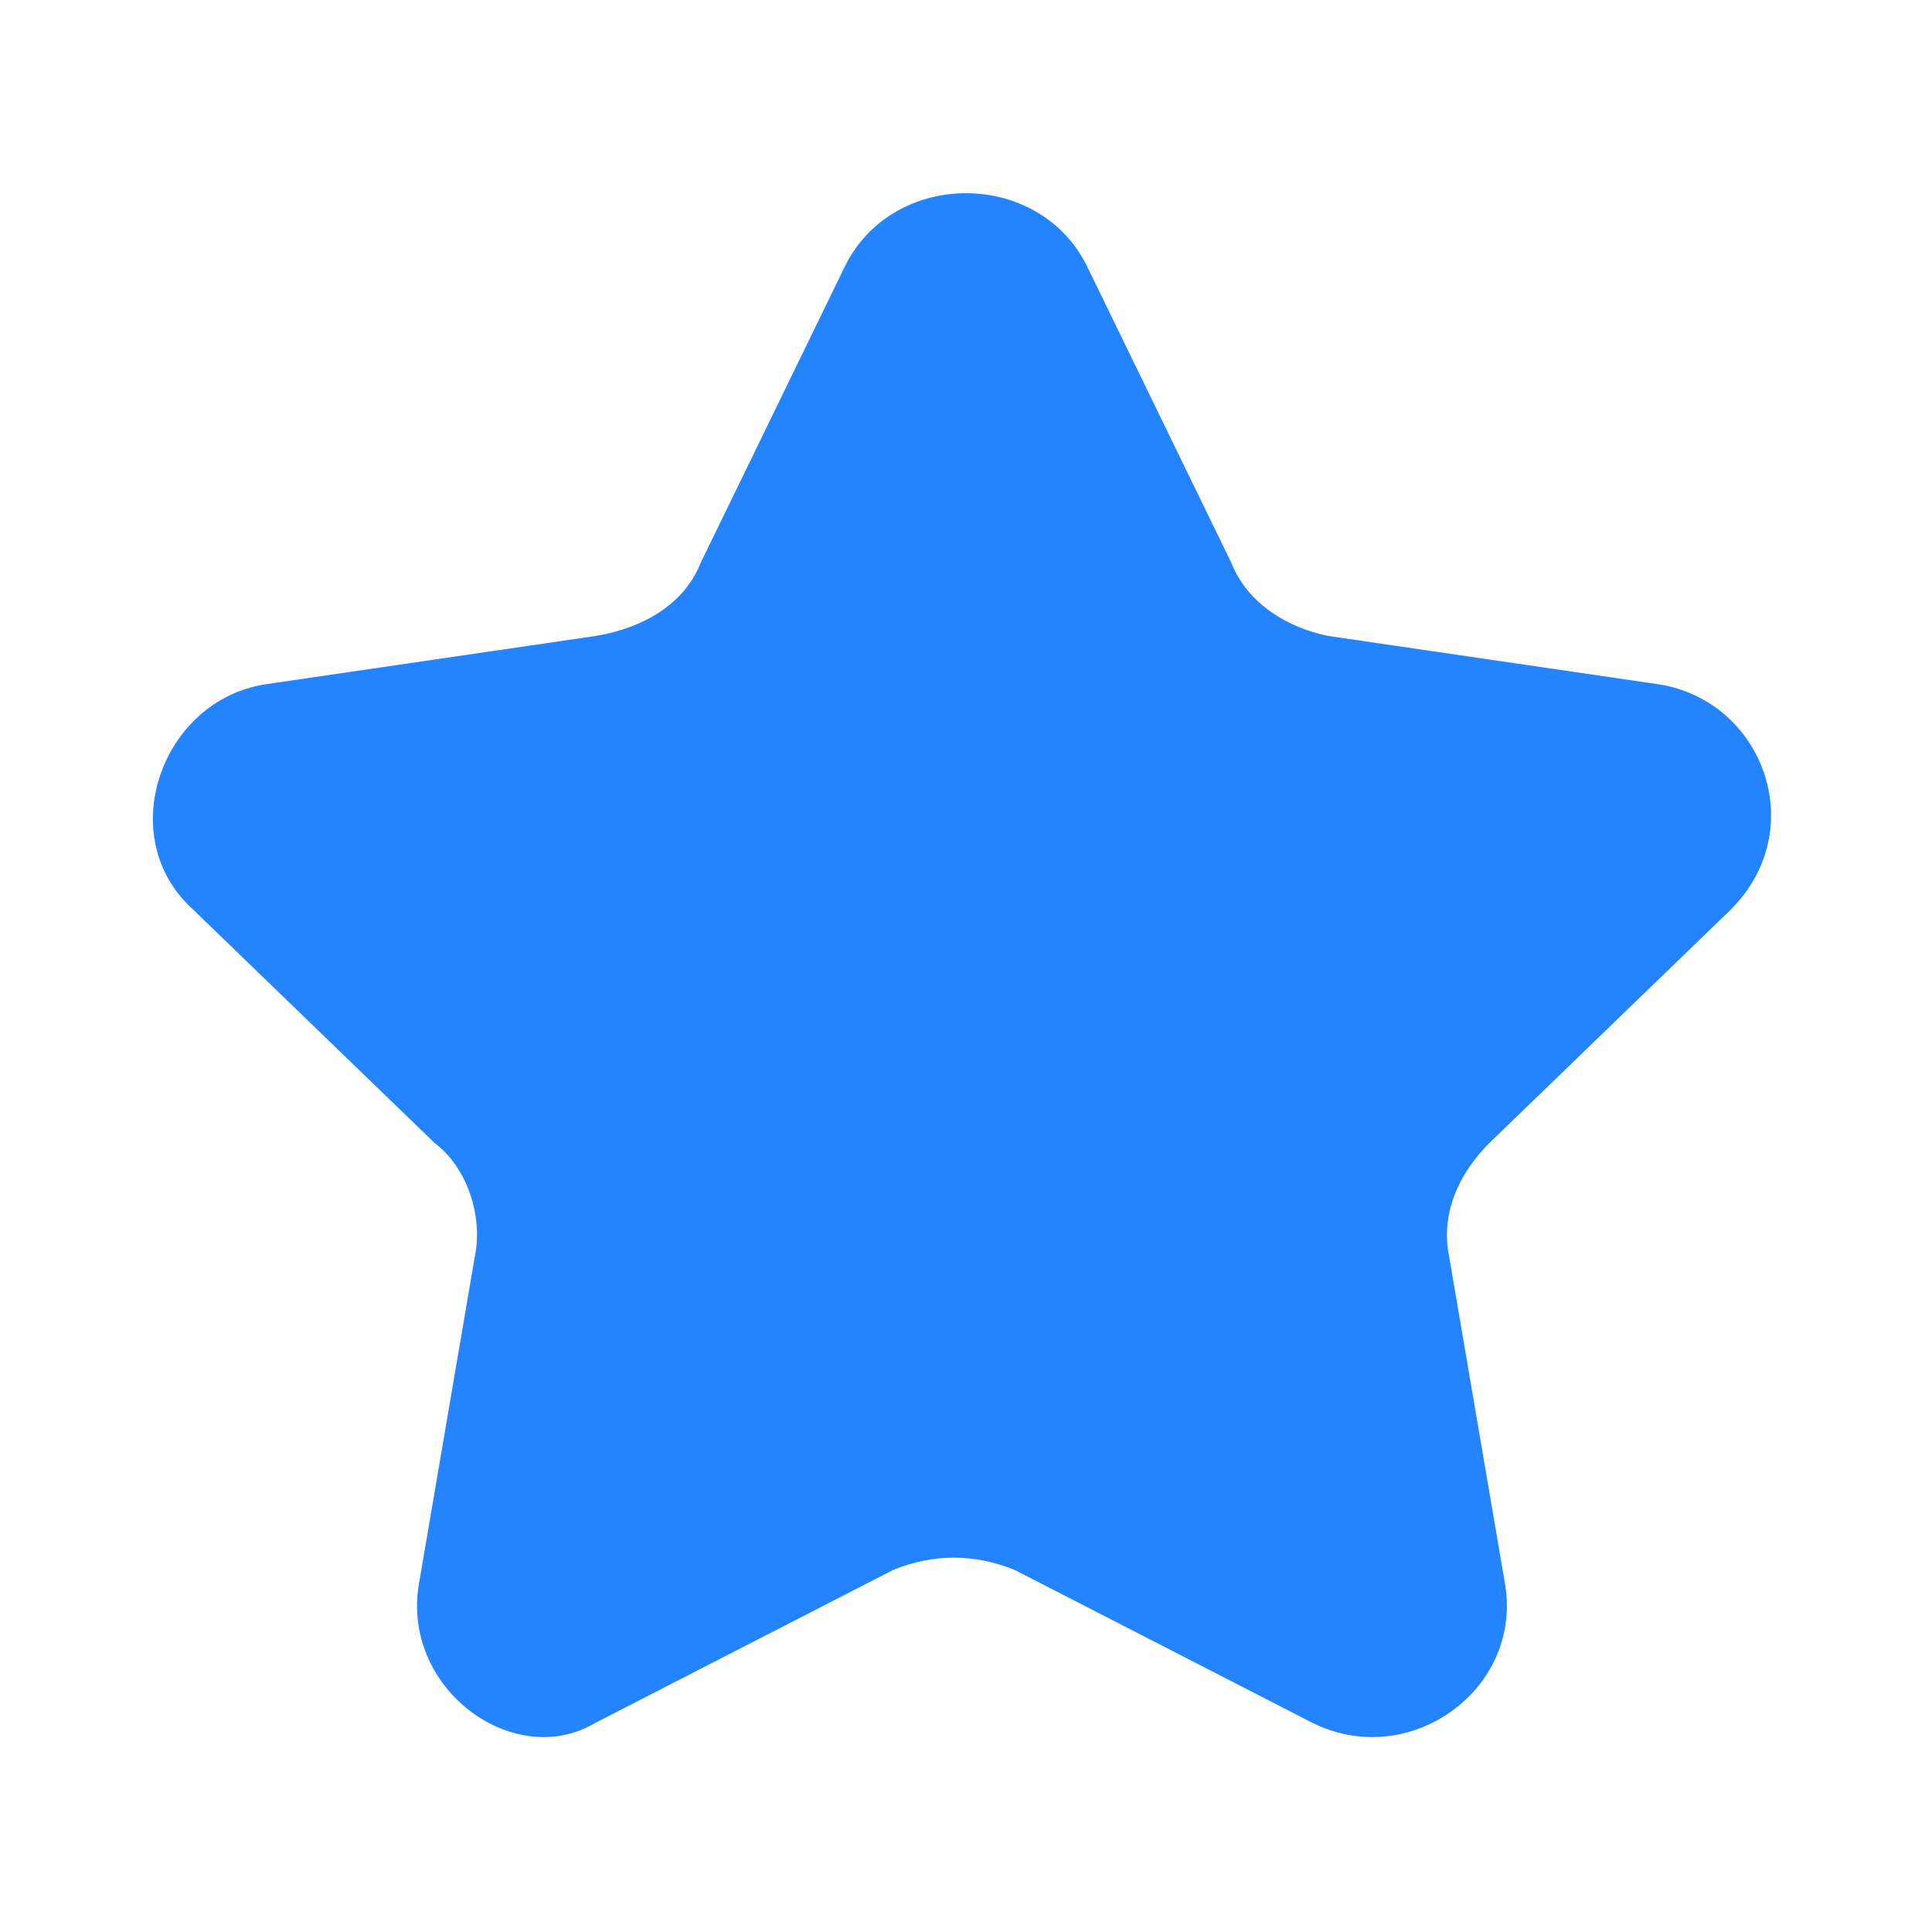
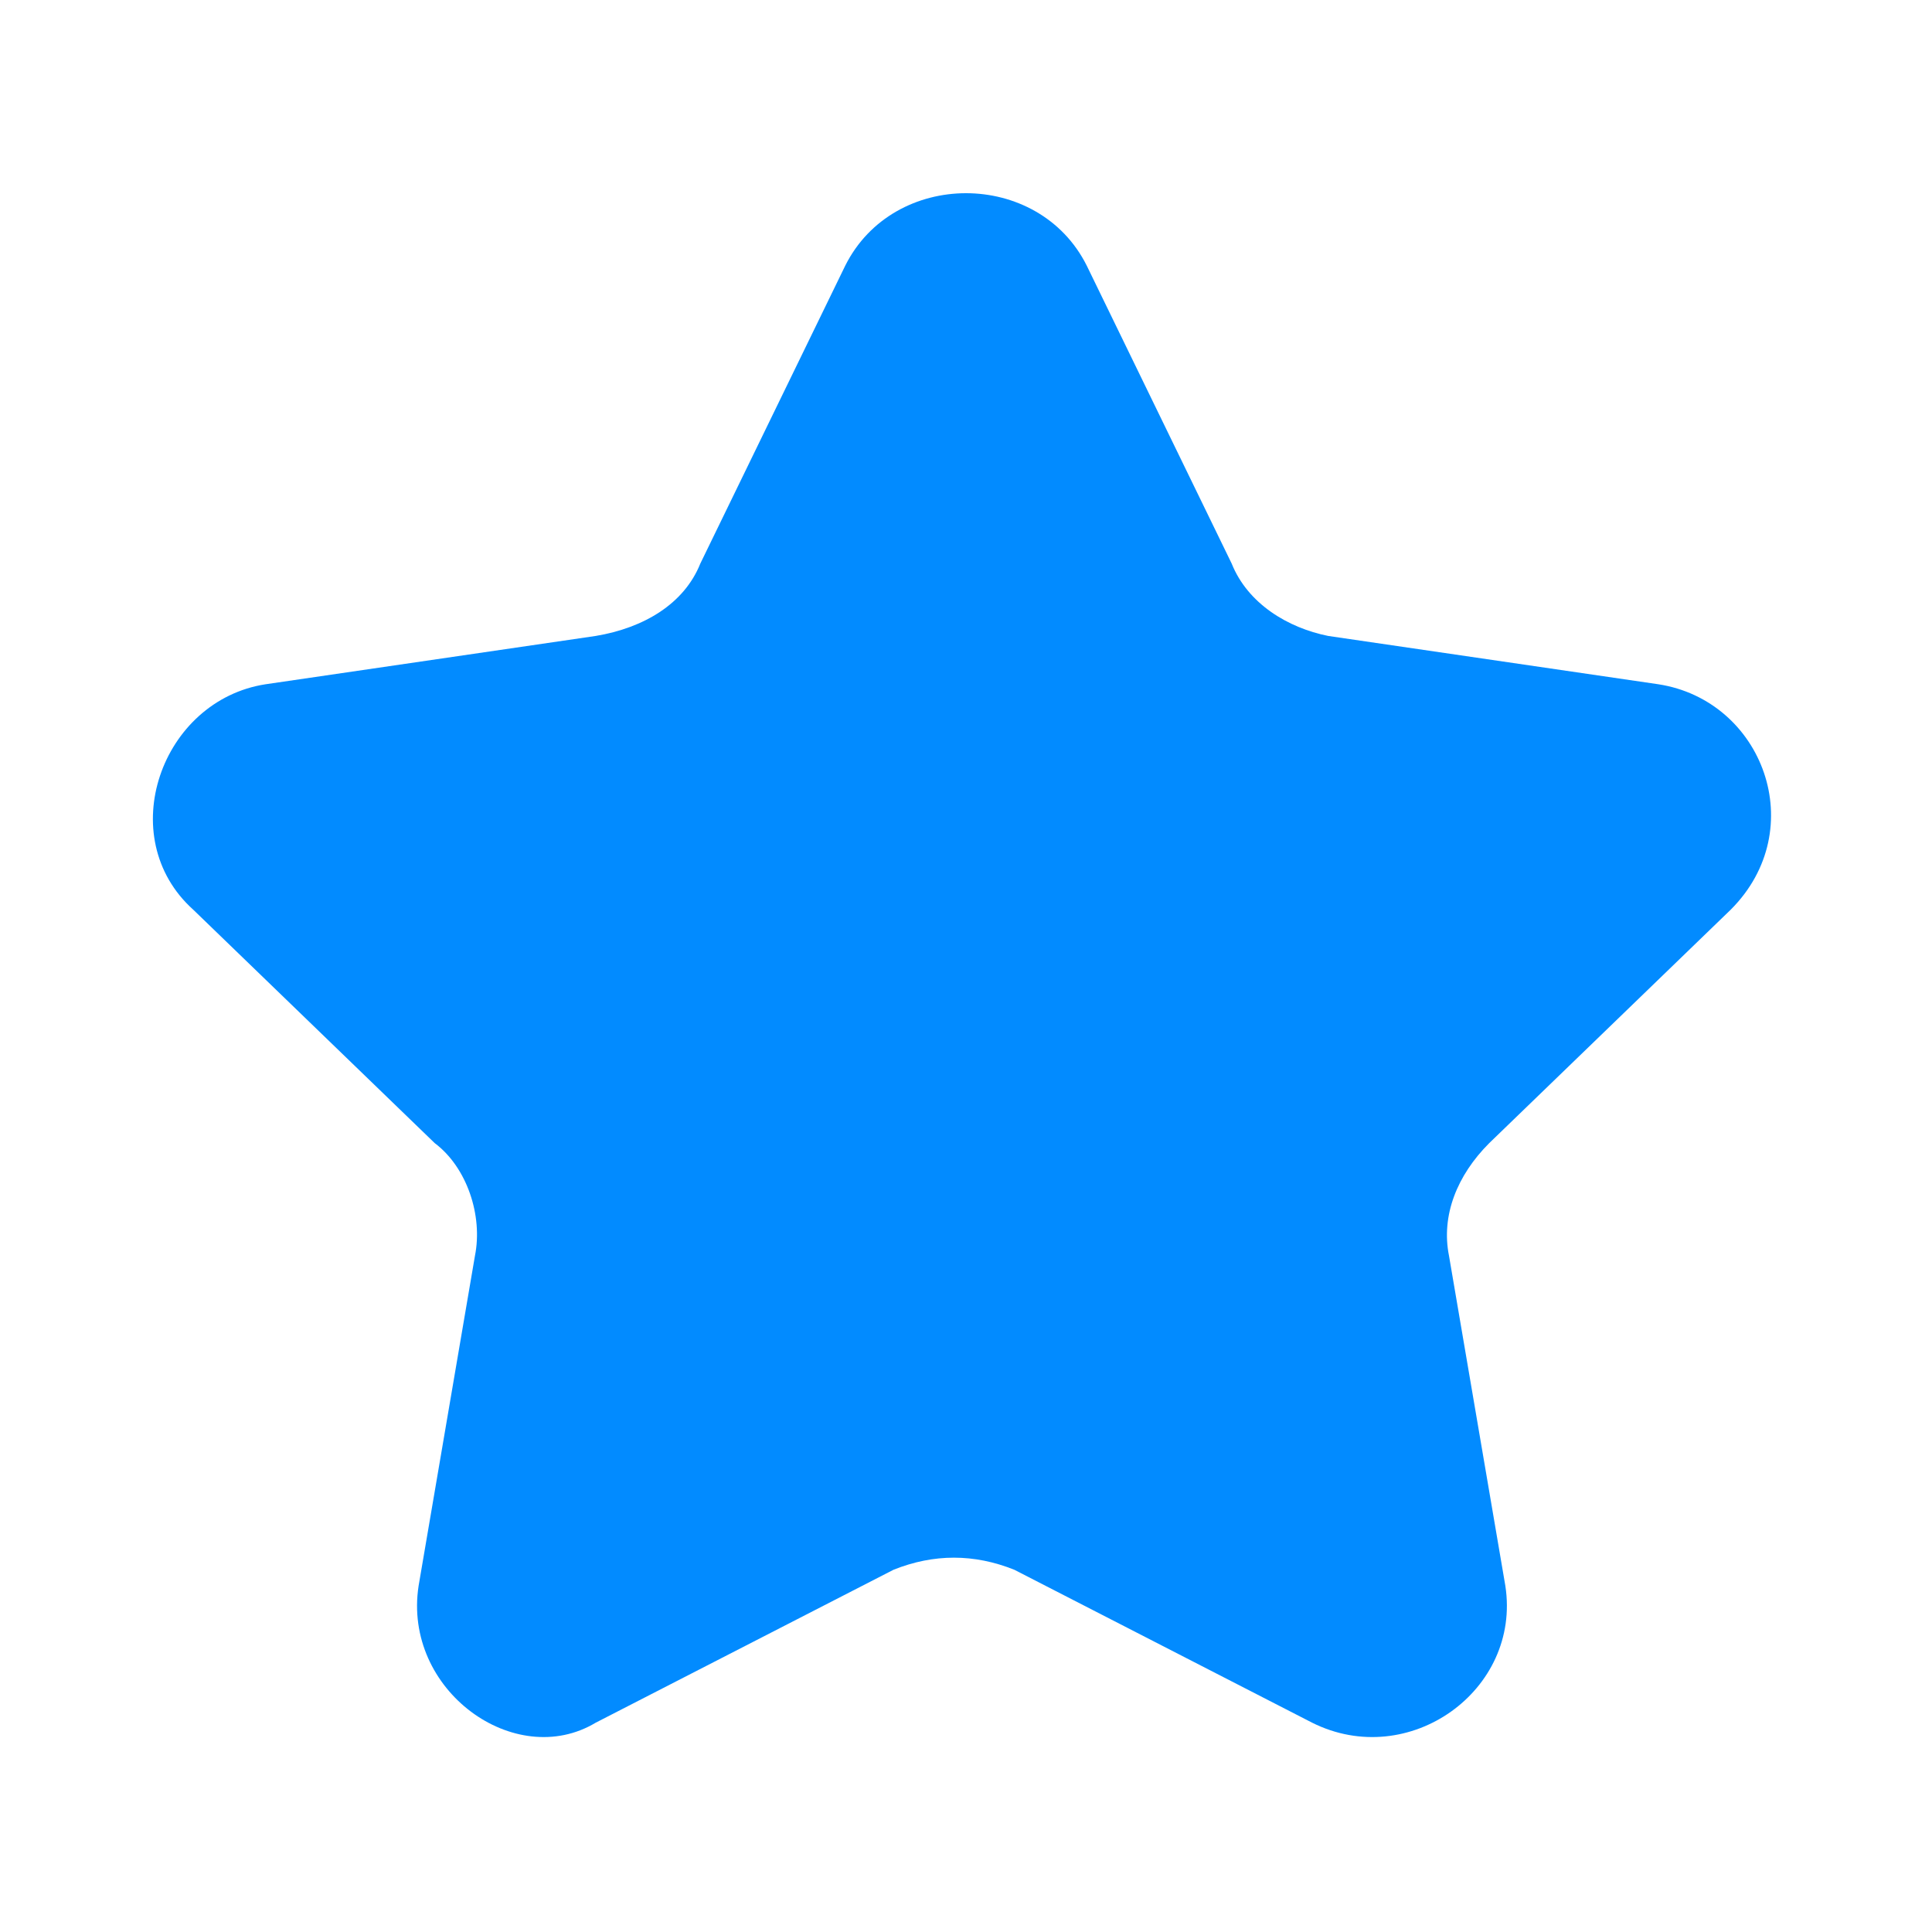
<svg xmlns="http://www.w3.org/2000/svg" t="1645583902751" class="icon" viewBox="0 0 1024 1024" version="1.1" p-id="2003" width="32" height="32">
  <defs>
    <style type="text/css" />
  </defs>
-   <path d="M576 140.8L652.8 298.667c8.533 21.333 29.867 34.133 51.2 38.4l174.933 25.6c55.467 8.533 81.067 76.8 38.4 119.467l-128 123.733c-17.067 17.067-25.6 38.4-21.333 59.733l29.867 174.933c8.533 55.467-51.2 98.133-102.4 72.533l-157.867-81.067c-21.333-8.533-42.667-8.533-64 0l-157.867 81.067c-42.667 25.6-102.4-17.067-93.867-72.533l29.867-174.933c4.267-21.333-4.267-46.933-21.333-59.733l-128-123.733c-42.667-38.4-17.067-110.933 38.4-119.467l174.933-25.6c25.6-4.267 46.933-17.067 55.467-38.4l76.8-157.867c25.6-51.2 102.4-51.2 128 0z" p-id="2004" fill="#2483ff" />
+   <path d="M576 140.8L652.8 298.667c8.533 21.333 29.867 34.133 51.2 38.4l174.933 25.6c55.467 8.533 81.067 76.8 38.4 119.467l-128 123.733c-17.067 17.067-25.6 38.4-21.333 59.733l29.867 174.933c8.533 55.467-51.2 98.133-102.4 72.533l-157.867-81.067c-21.333-8.533-42.667-8.533-64 0l-157.867 81.067c-42.667 25.6-102.4-17.067-93.867-72.533l29.867-174.933c4.267-21.333-4.267-46.933-21.333-59.733l-128-123.733c-42.667-38.4-17.067-110.933 38.4-119.467l174.933-25.6c25.6-4.267 46.933-17.067 55.467-38.4l76.8-157.867c25.6-51.2 102.4-51.2 128 0z" p-id="2004" fill="#028bff" />
</svg>
